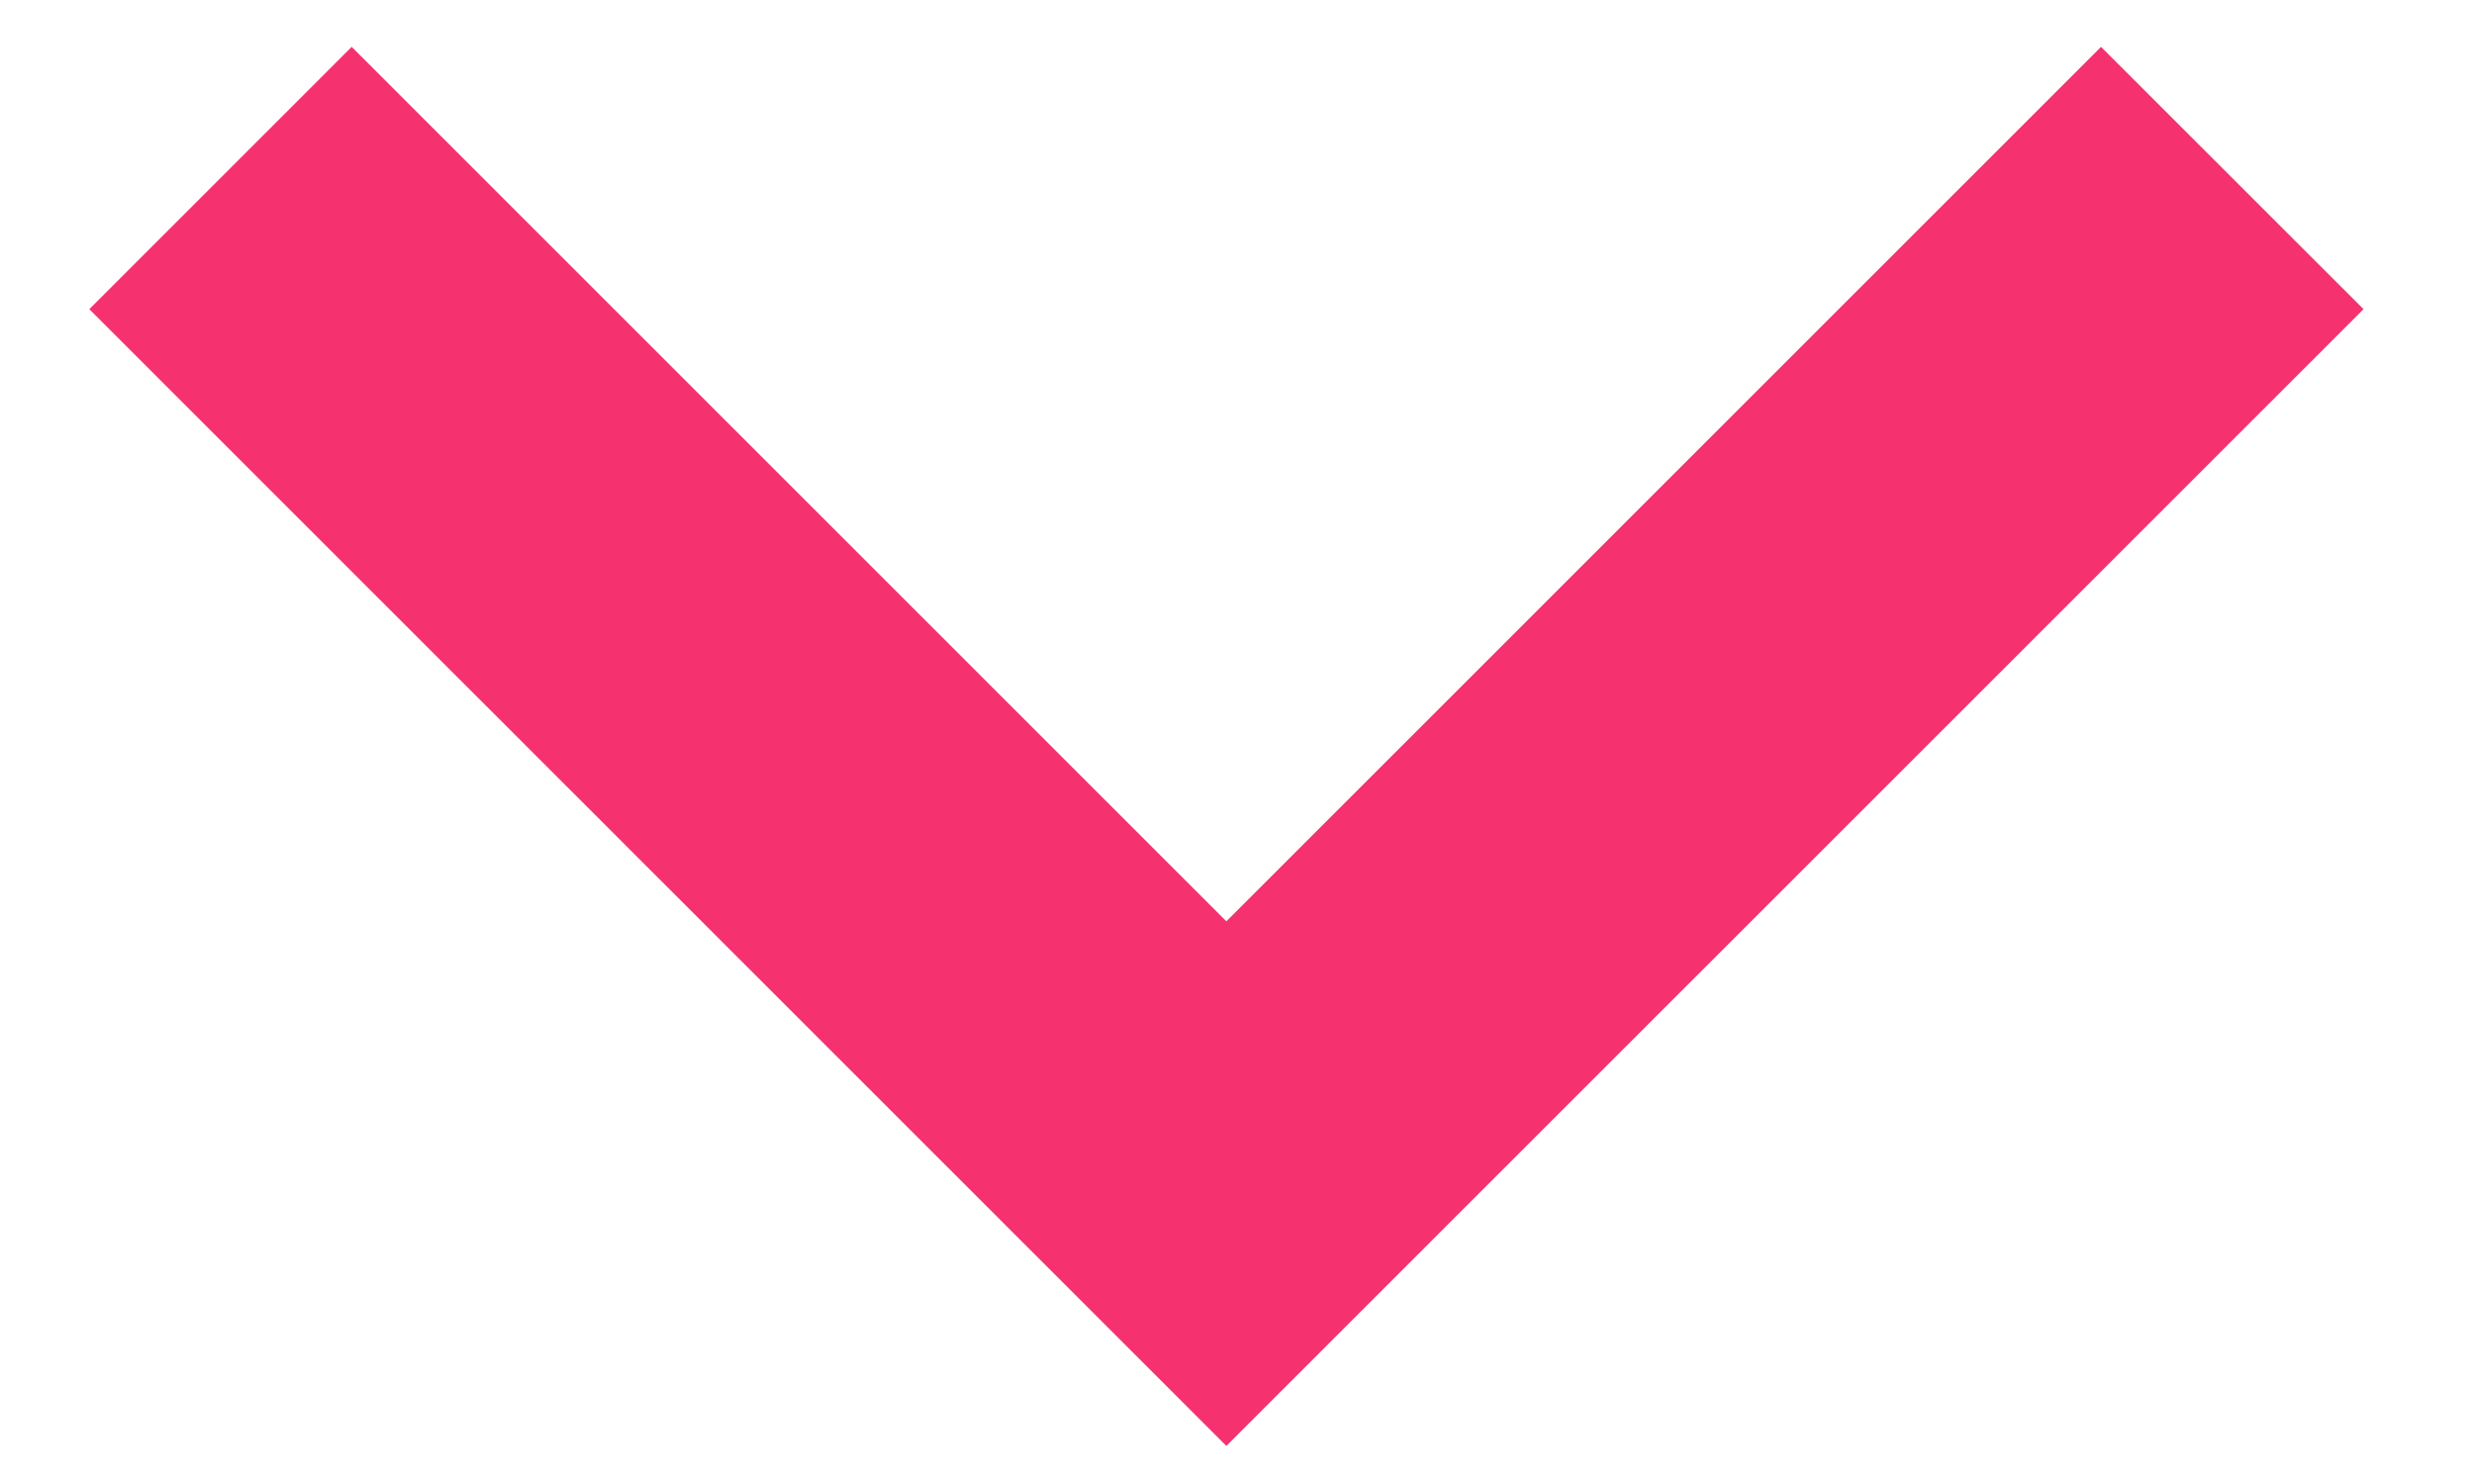
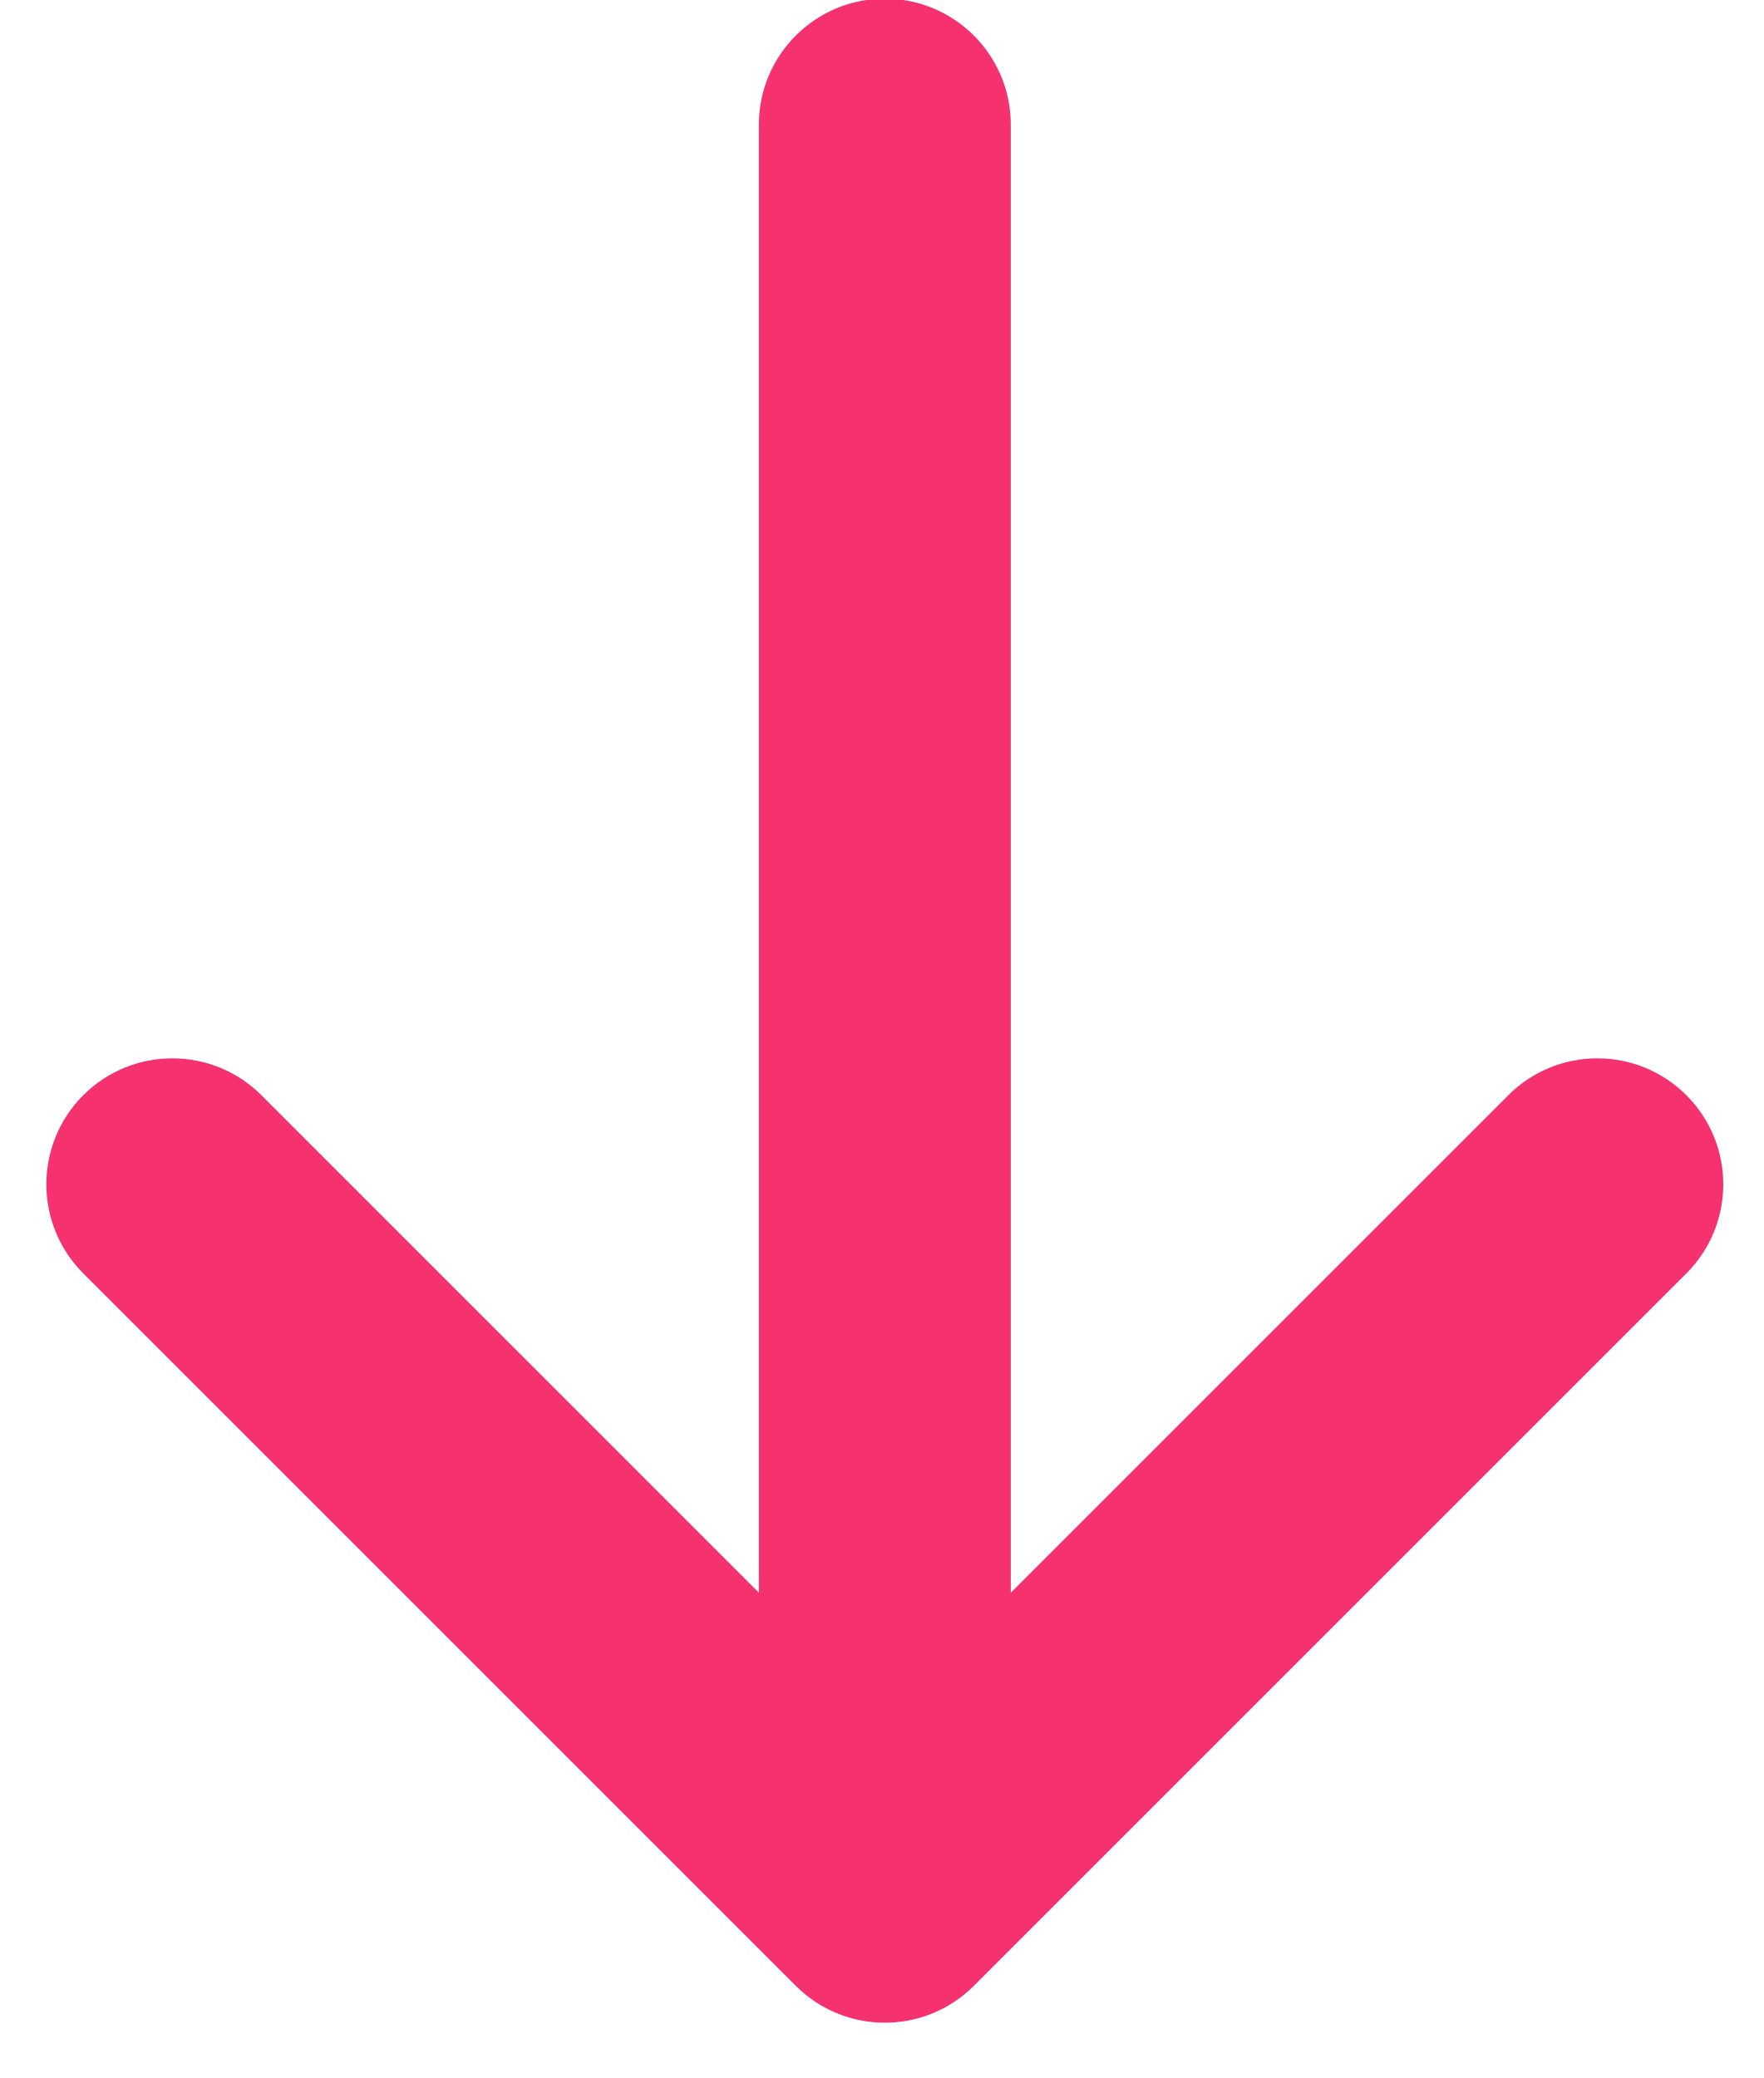
- <svg xmlns="http://www.w3.org/2000/svg" width="20" height="12" viewBox="0 0 20 12">
-   <polygon fill="#F53170" fill-rule="evenodd" points="26.914 29.45 33.985 22.379 36.107 24.5 26.914 33.692 17.722 24.5 19.843 22.379" transform="translate(-17 -22)" />
+ <svg xmlns="http://www.w3.org/2000/svg" width="28" height="33" viewBox="0 0 28 33">
+   <path fill="#F53170" fill-rule="evenodd" d="M63.05,590.293 L70.95,582.393 C71.731,581.612 72.997,581.612 73.778,582.393 C74.559,583.174 74.559,584.441 73.778,585.222 L62.464,596.536 C61.683,597.317 60.417,597.317 59.636,596.536 L48.322,585.222 C47.541,584.441 47.541,583.174 48.322,582.393 C49.103,581.612 50.37,581.612 51.151,582.393 L59.05,590.293 L59.05,566.979 C59.05,565.875 59.946,564.979 61.05,564.979 C62.155,564.979 63.05,565.875 63.05,566.979 L63.05,590.293 Z" transform="translate(-47 -565)" />
</svg>
